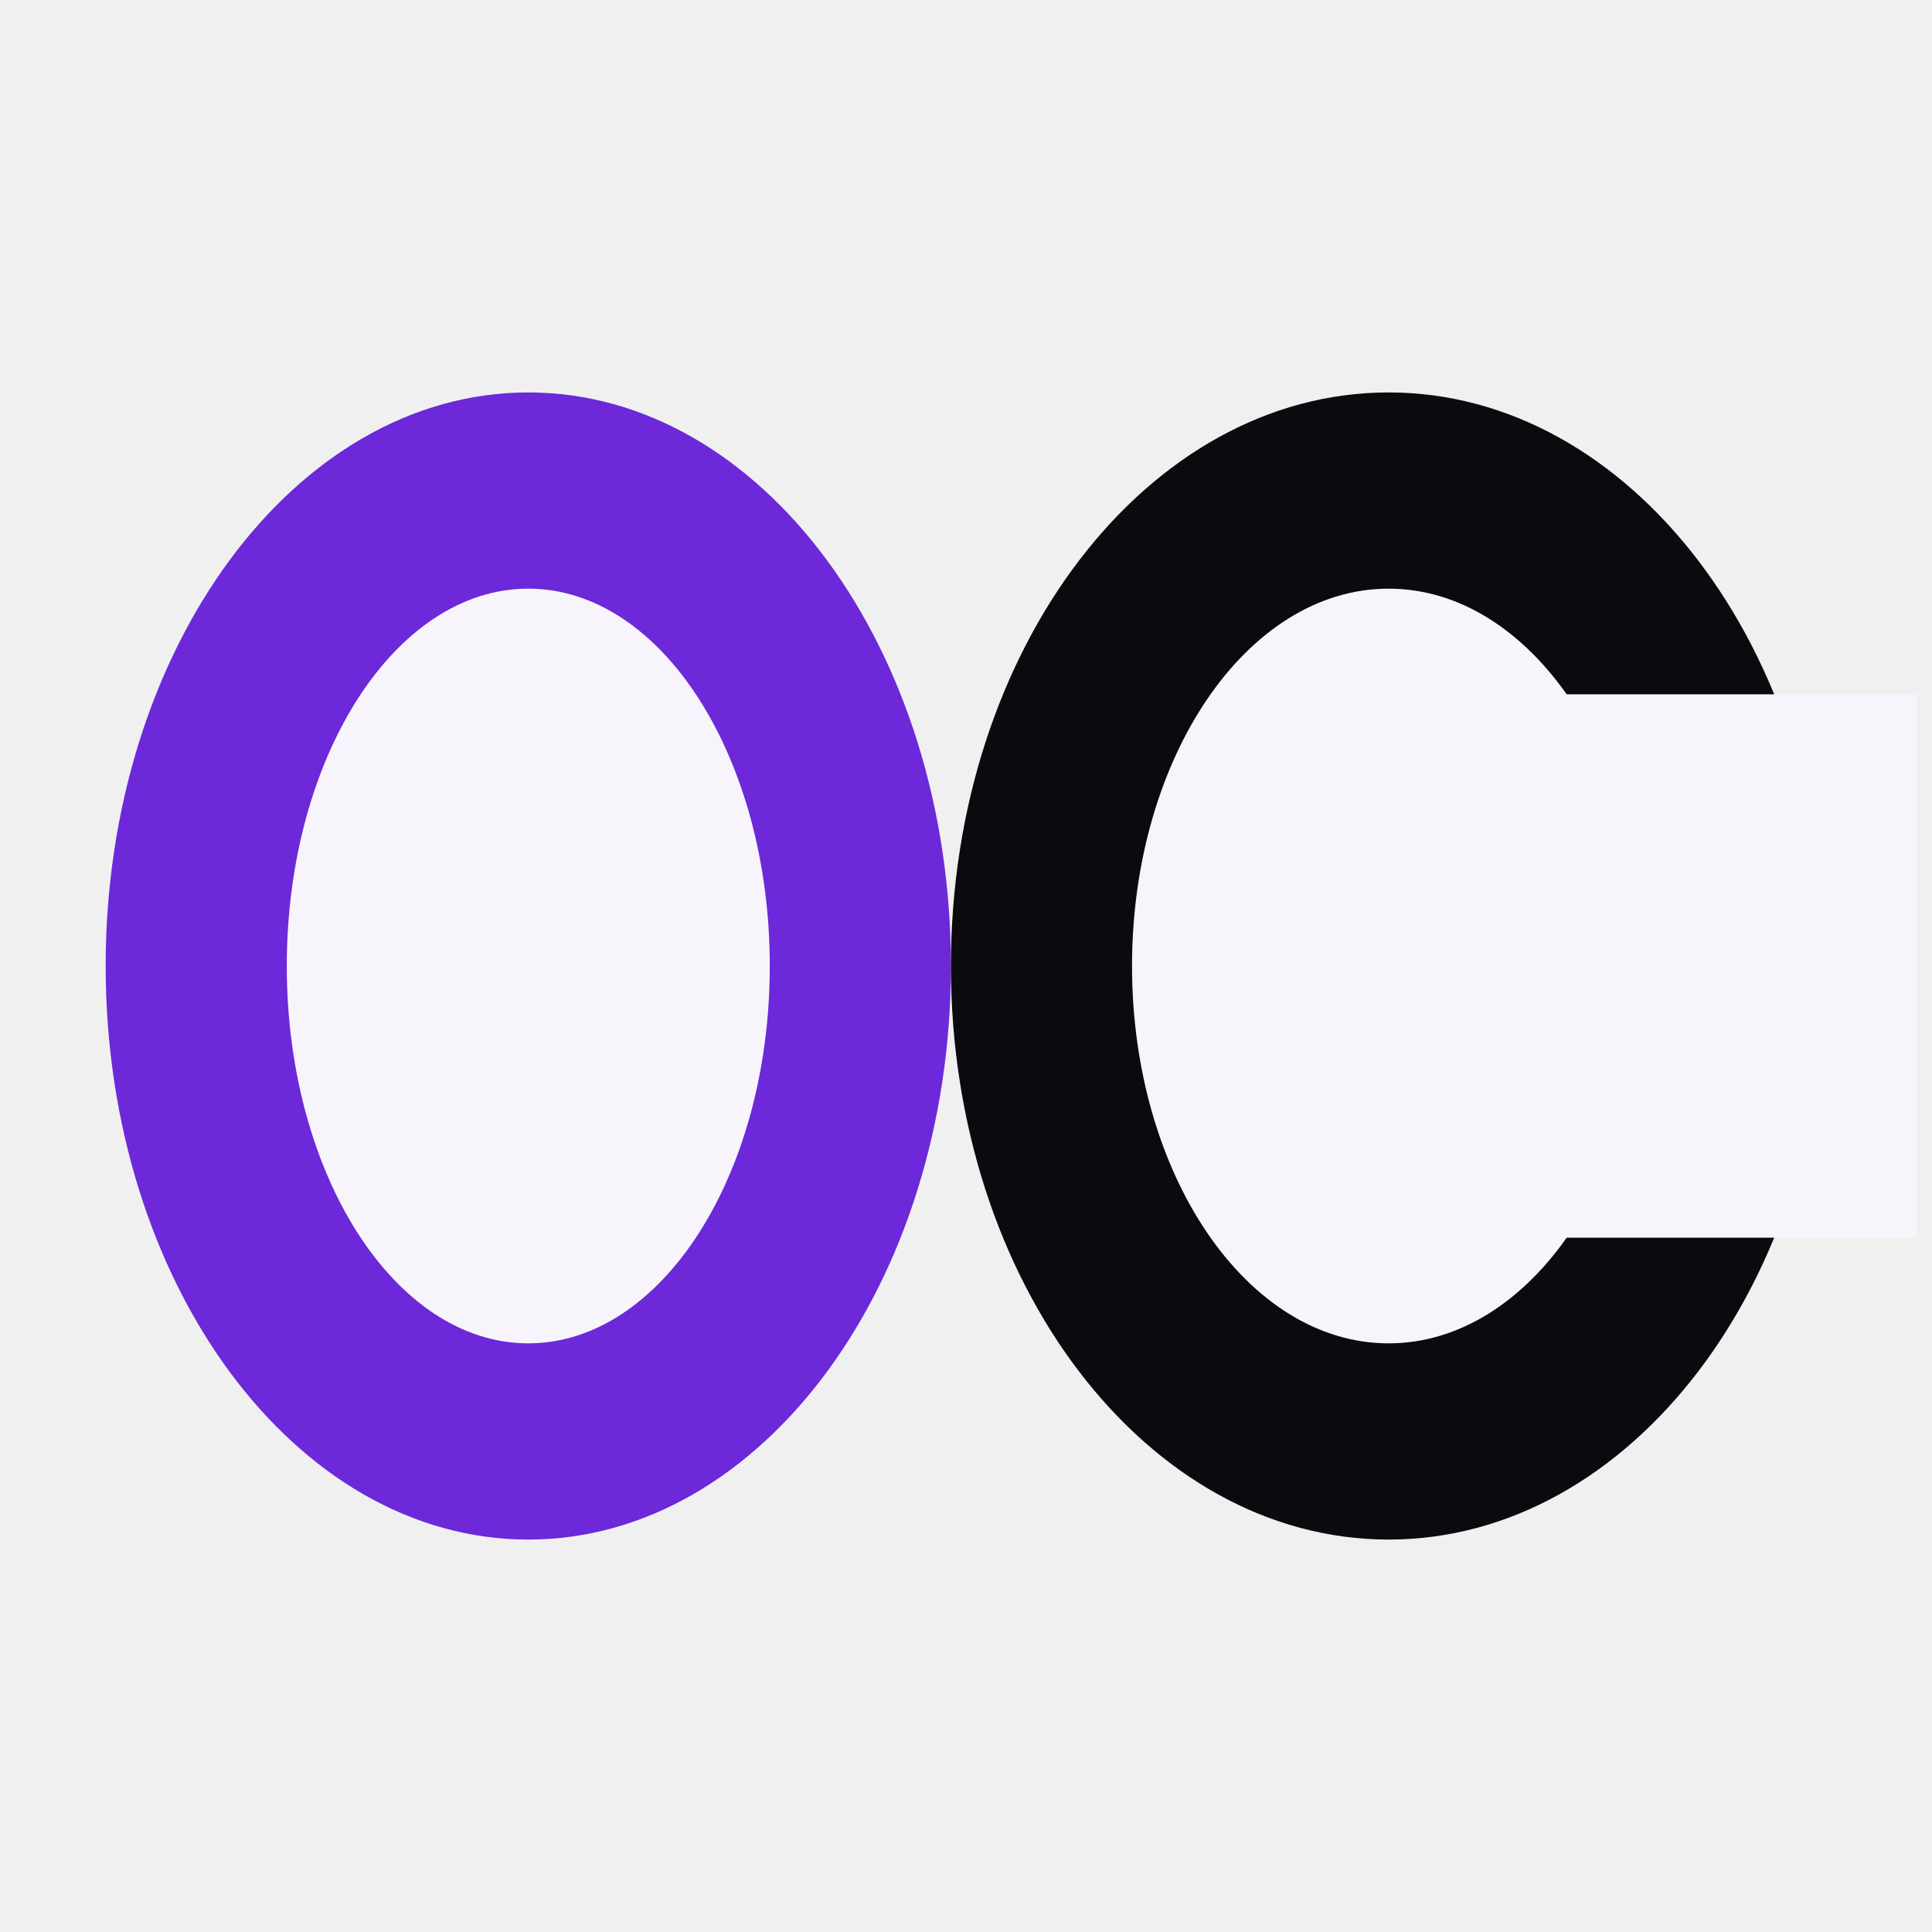
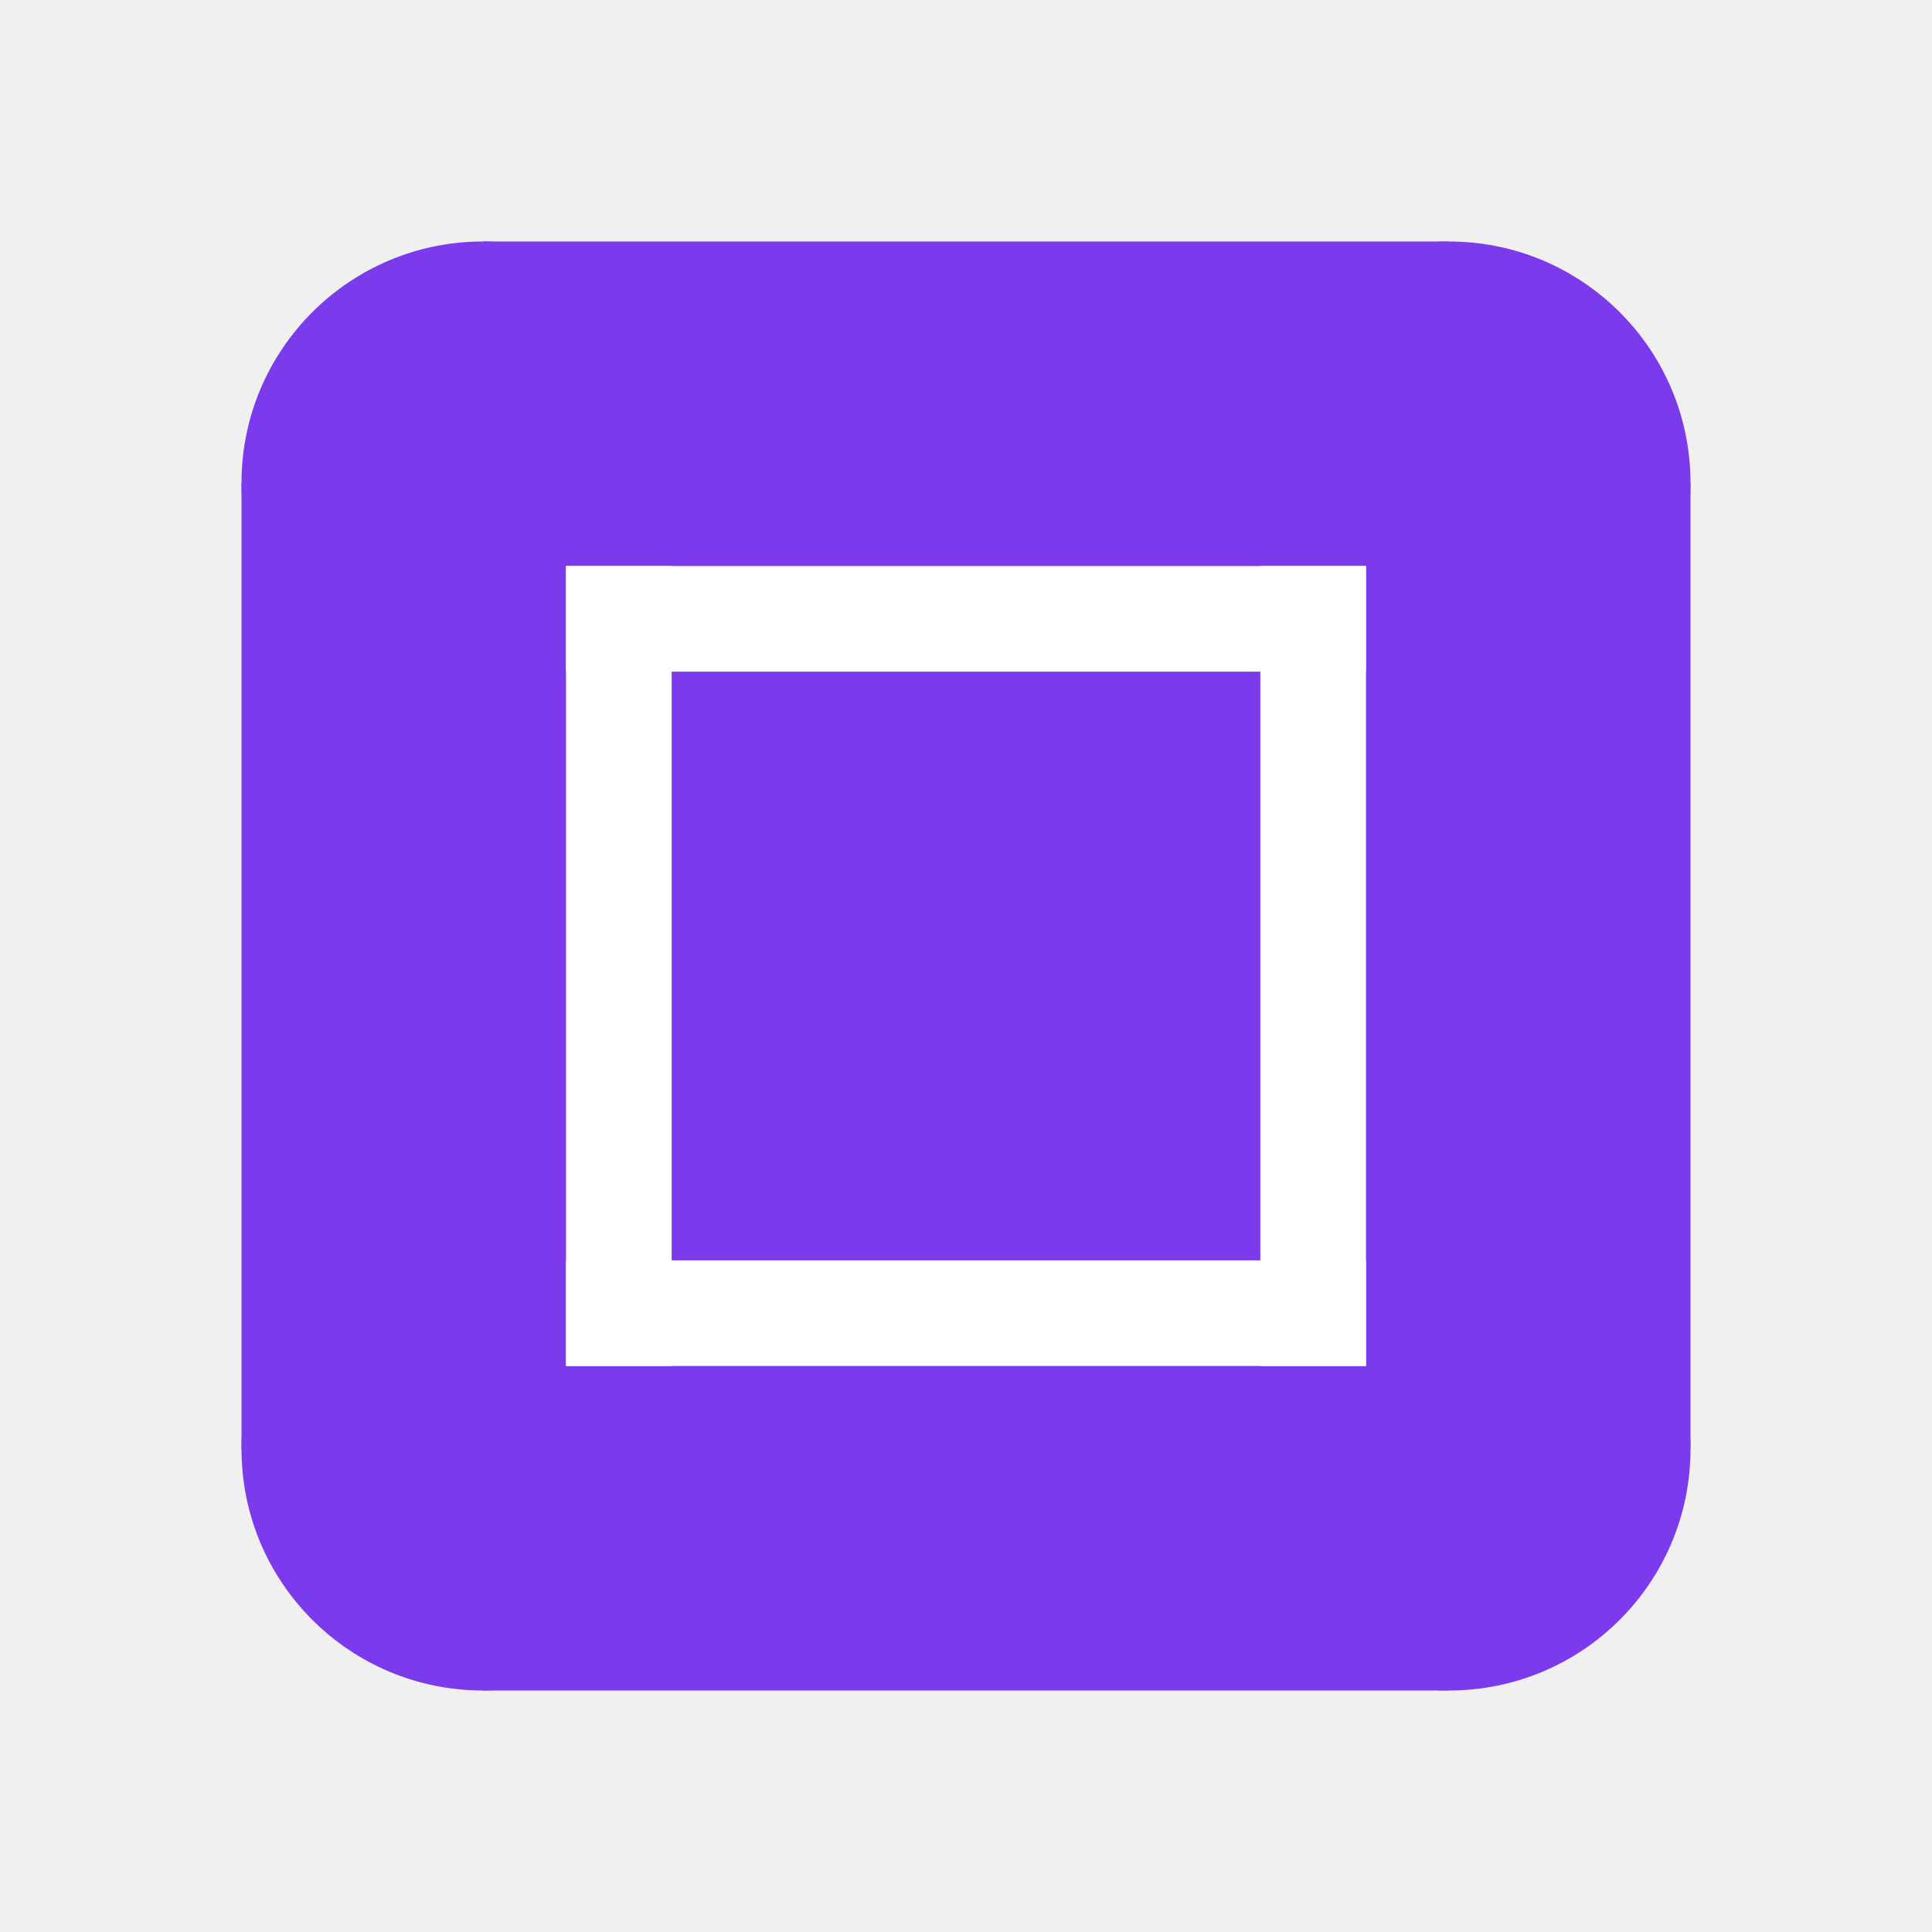
<svg xmlns="http://www.w3.org/2000/svg" width="256" height="256" viewBox="0 0 256 256" role="img" aria-labelledby="title description">
-   <g id="compact-open" fill="#6D28D9" aria-label="O">
-     <ellipse cx="70" cy="128" rx="56" ry="76" />
-     <ellipse cx="70" cy="128" rx="32" ry="50" fill="#F7F5FB" />
+   <g id="avatar-symbol" aria-label="OPENCNTX context frame" fill="#7C3AED">
+     <rect x="64" y="32" width="128" height="192" />
+     <rect x="32" y="64" width="192" height="128" />
+     <circle cx="64" cy="64" r="32" />
+     <circle cx="192" cy="64" r="32" />
+     <circle cx="64" cy="192" r="32" />
+     <circle cx="192" cy="192" r="32" />
  </g>
-   <g id="compact-cntx" fill="#0B0B0F" aria-label="C">
-     <ellipse cx="184" cy="128" rx="58" ry="76" />
-     <ellipse cx="184" cy="128" rx="34" ry="50" fill="#F7F5FB" />
-     <rect x="184" y="92" width="70" height="72" fill="#F7F5FB" />
+   <g id="context-frame" aria-label="Context frame" fill="#FFFFFF">
+     <rect x="75" y="75" width="14" height="106" />
+     <rect x="75" y="75" width="53" height="14" />
+     <rect x="75" y="167" width="53" height="14" />
+     <rect x="167" y="75" width="14" height="106" />
+     <rect x="128" y="75" width="53" height="14" />
+     <rect x="128" y="167" width="53" height="14" />
  </g>
</svg>
